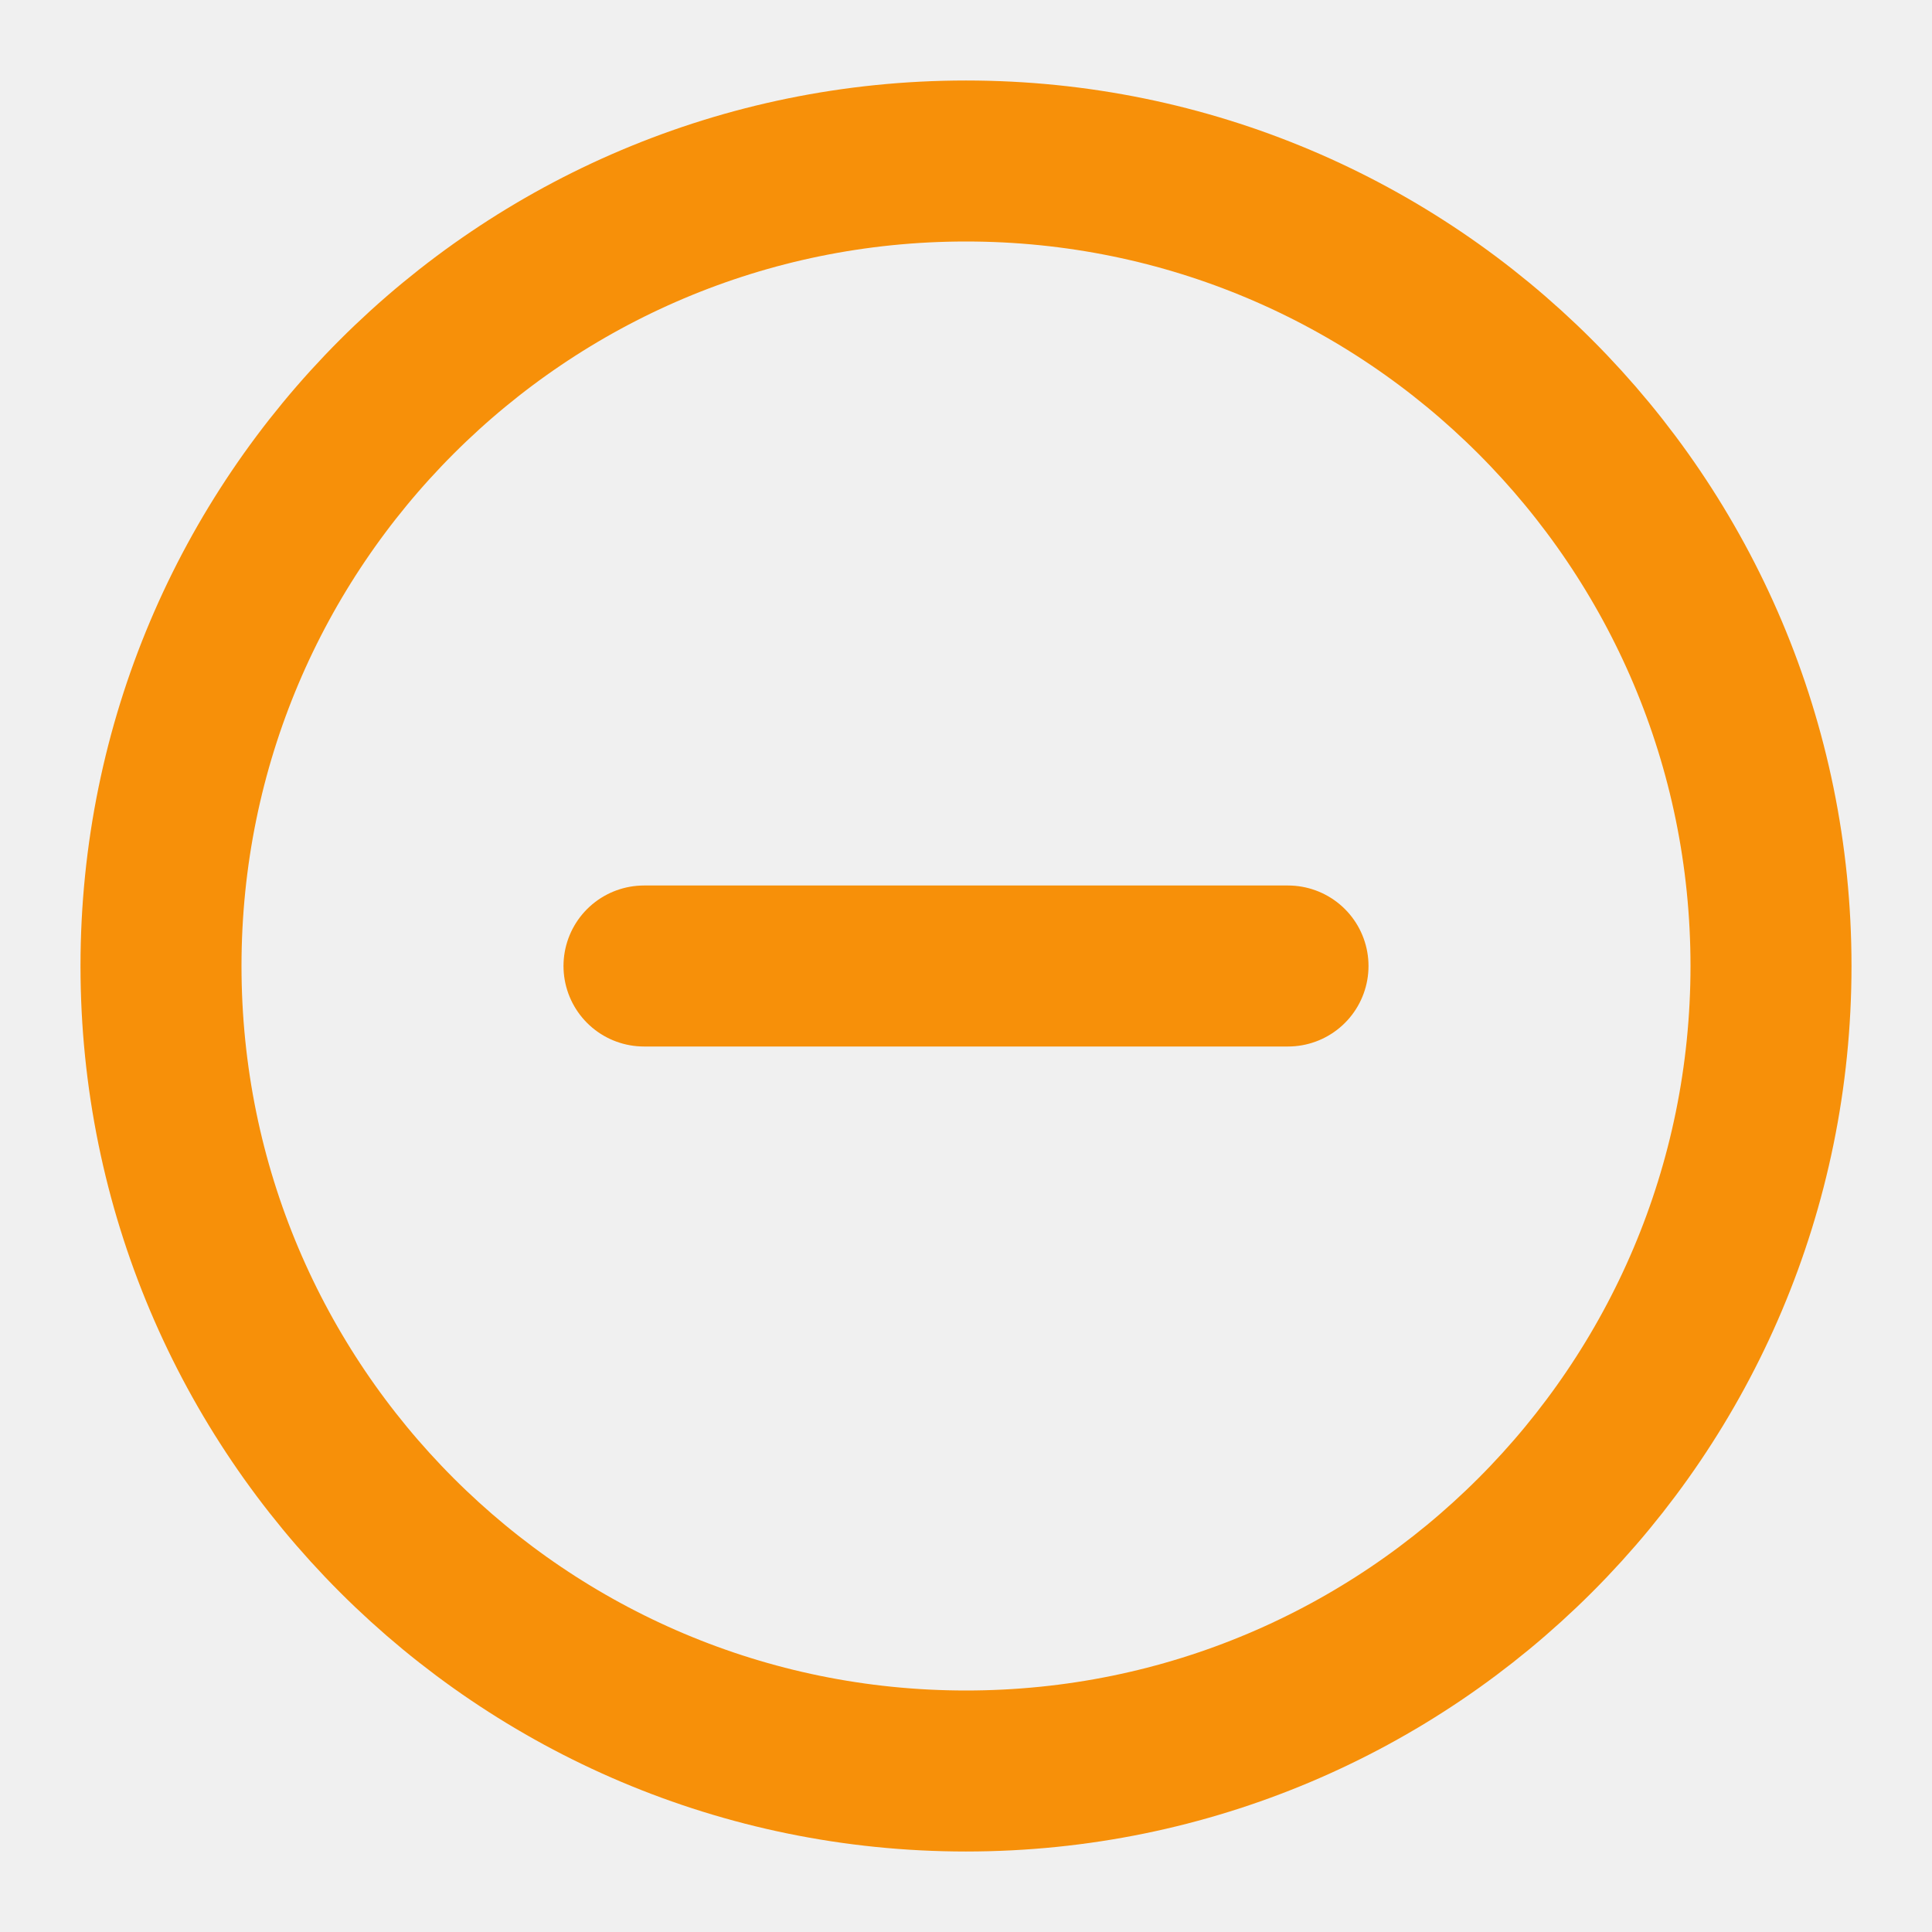
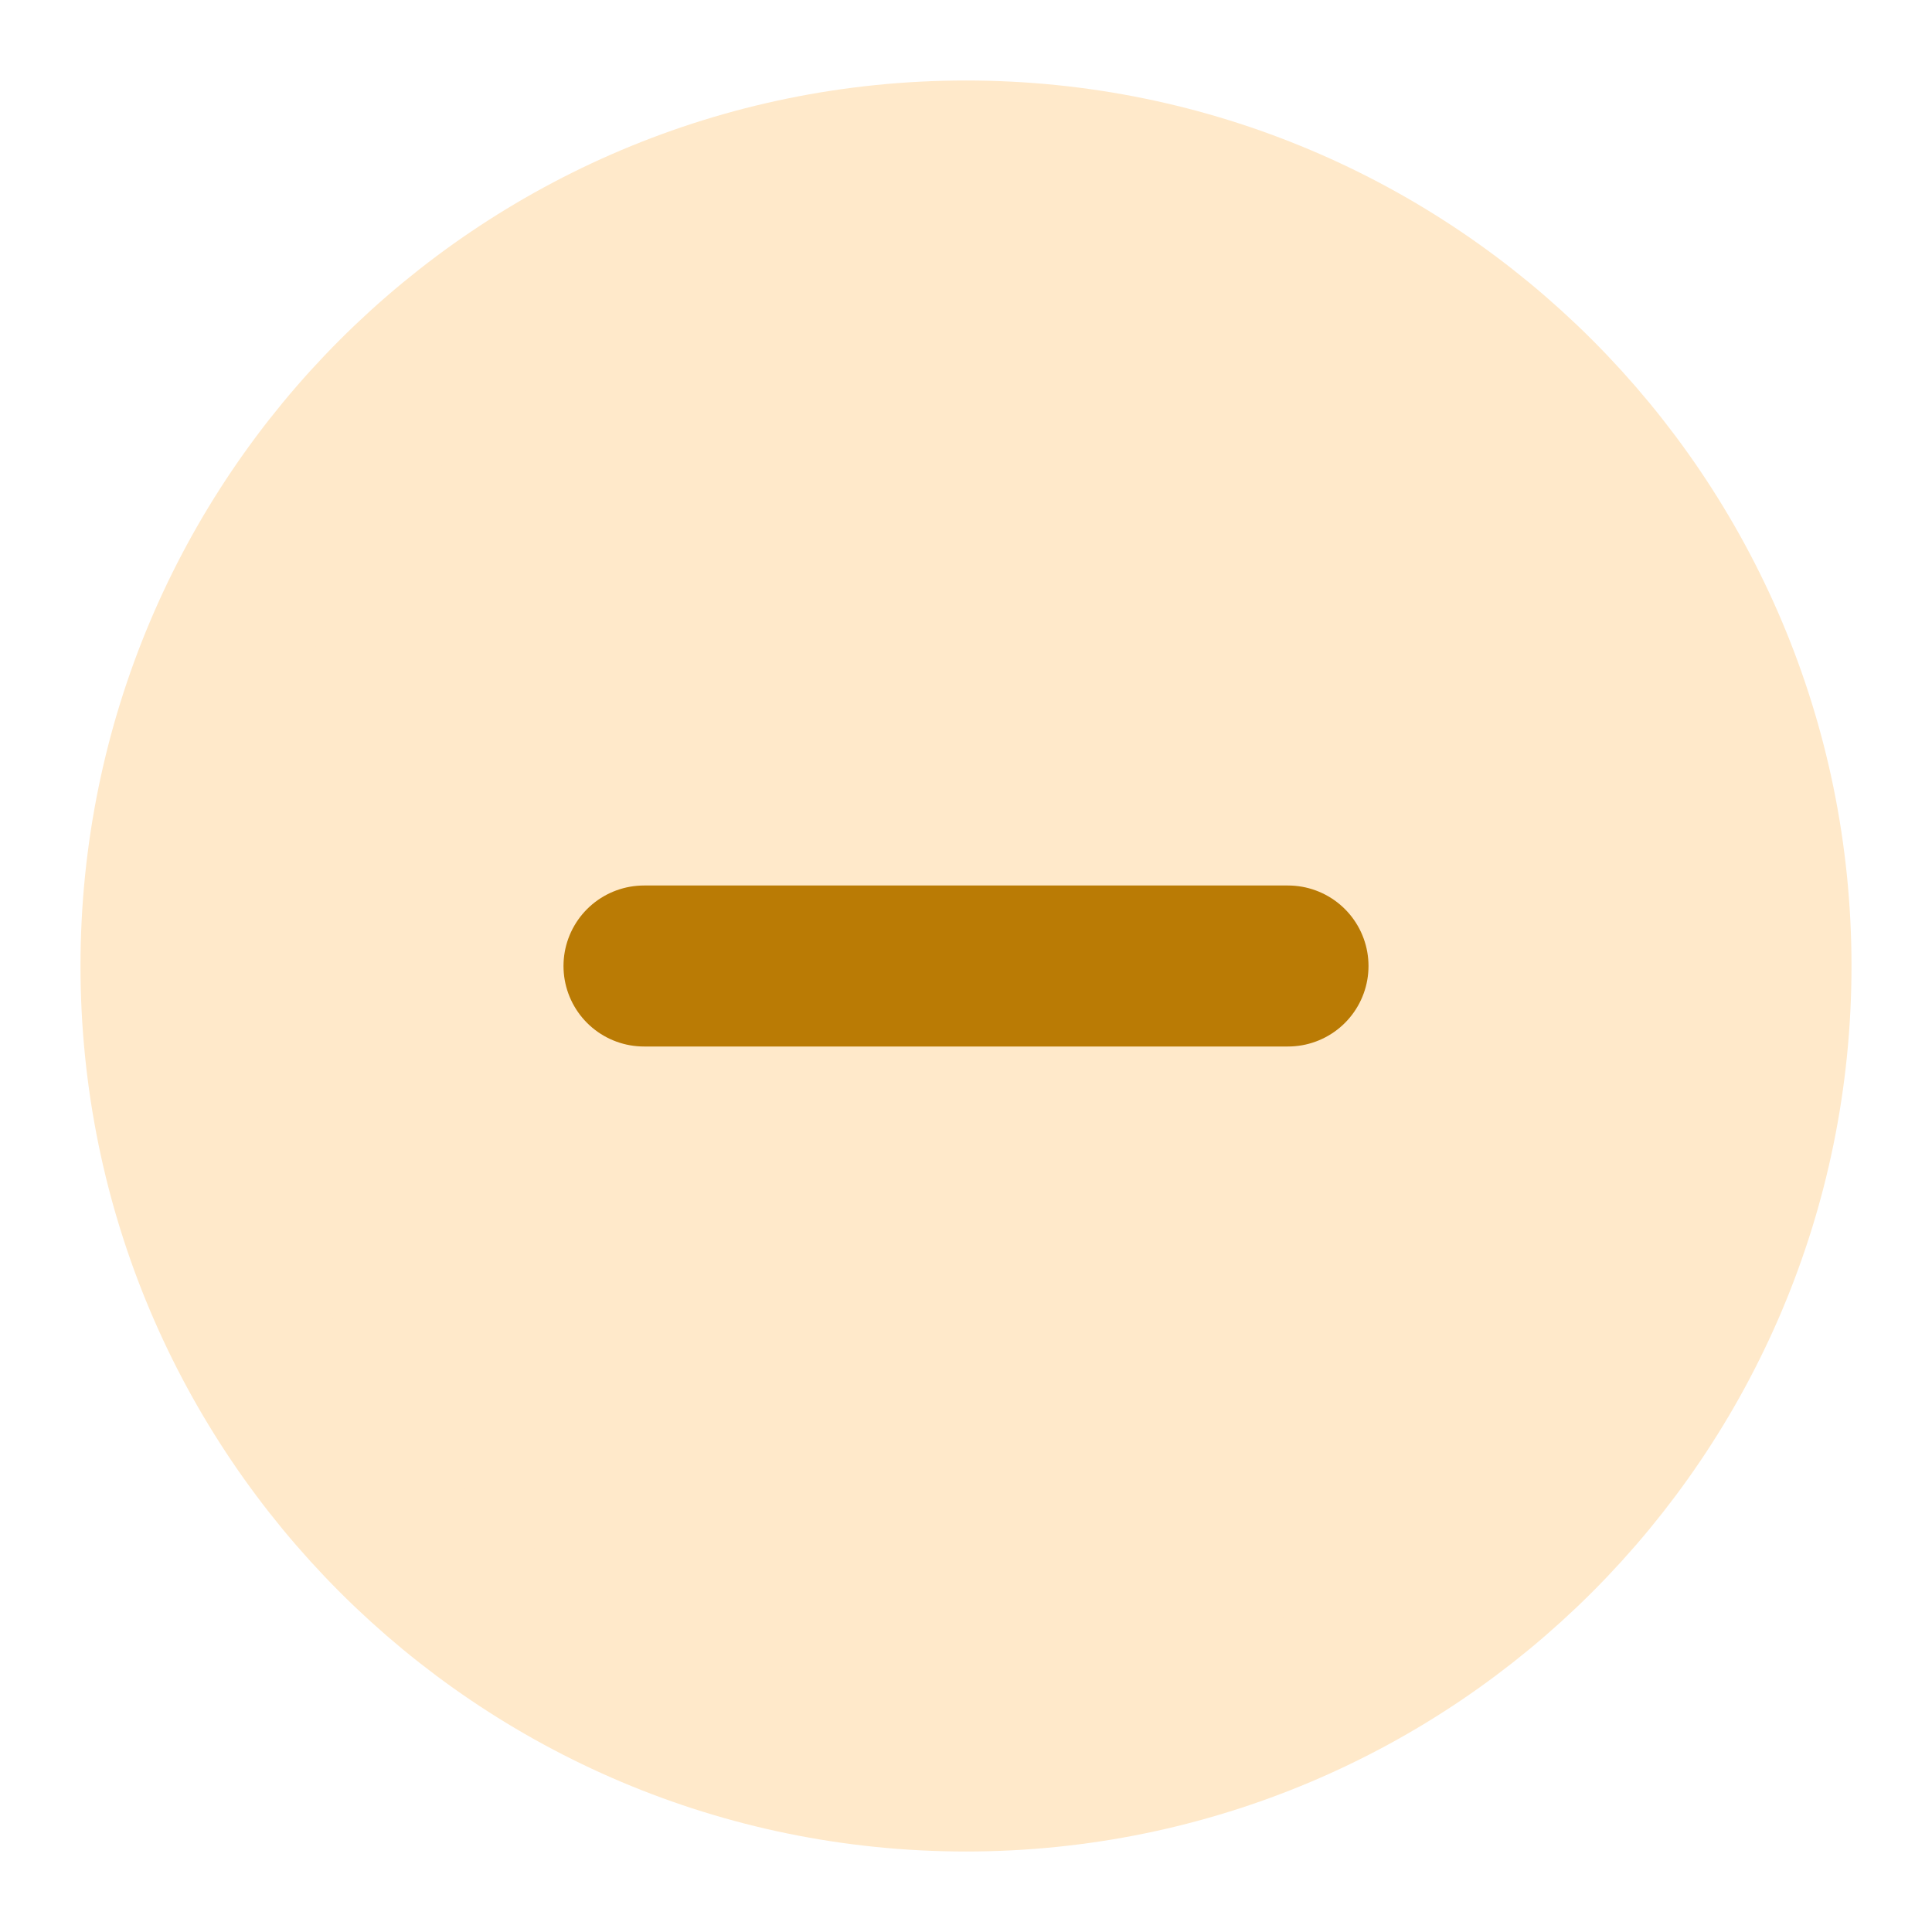
<svg xmlns="http://www.w3.org/2000/svg" width="24" height="24" viewBox="0 0 24 24" fill="none">
-   <path d="M8 12H16M22 12C22 17.523 17.523 22 12 22C6.477 22 2 17.523 2 12C2 6.477 6.477 2 12 2C17.523 2 22 6.477 22 12Z" stroke="#F79009" stroke-width="2" stroke-linecap="round" stroke-linejoin="round" />
+   <g clip-path="url(#clip0_1_24)">
+     <path d="M24 0H0V24H24V0Z" fill="white" />
+     <path d="M12 22C17.523 22 22 17.523 22 12C22 6.477 17.523 2 12 2C6.477 2 2 6.477 2 12C2 17.523 6.477 22 12 22Z" fill="#FFE9CA" stroke="#FFE9CA" stroke-width="2" stroke-linecap="round" stroke-linejoin="round" />
+     <path d="M8 12H16" stroke="#BA7B05" stroke-width="2" stroke-linecap="round" stroke-linejoin="round" />
+   </g>
+   <defs>
+     <clipPath id="clip0_1_24">
+       <rect width="24" height="24" fill="white" />
+     </clipPath>
+   </defs>
</svg>
